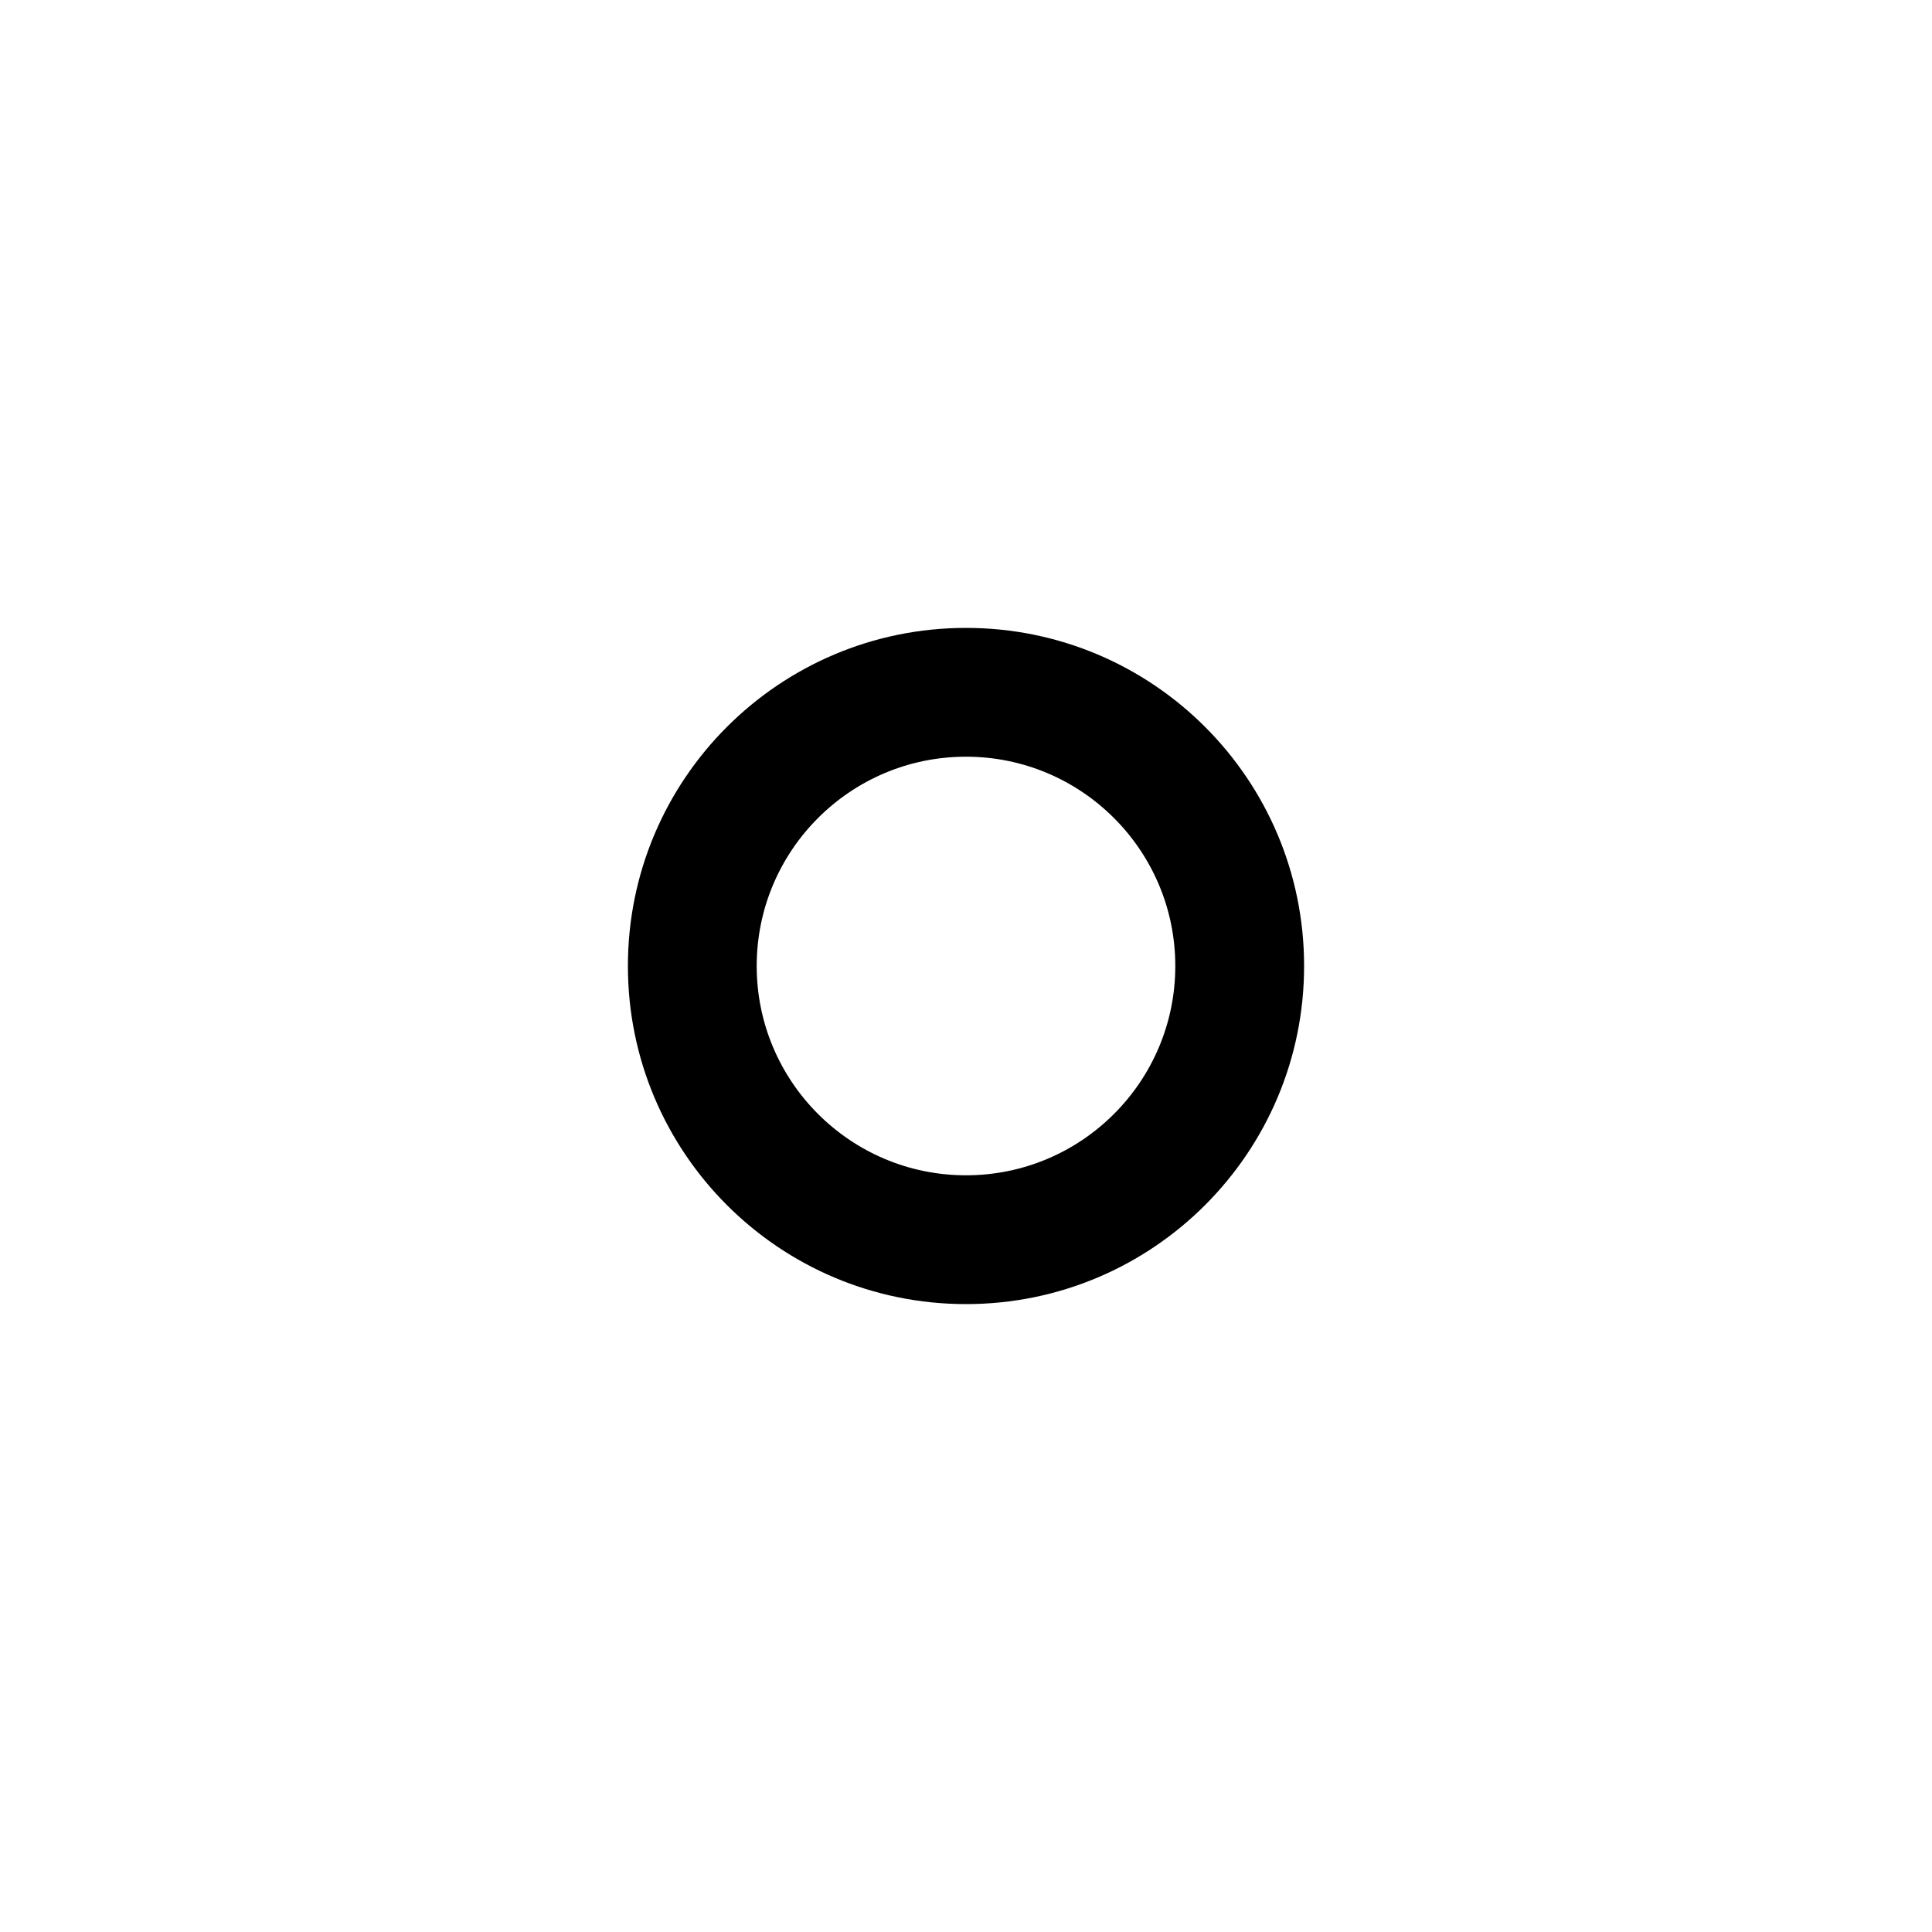
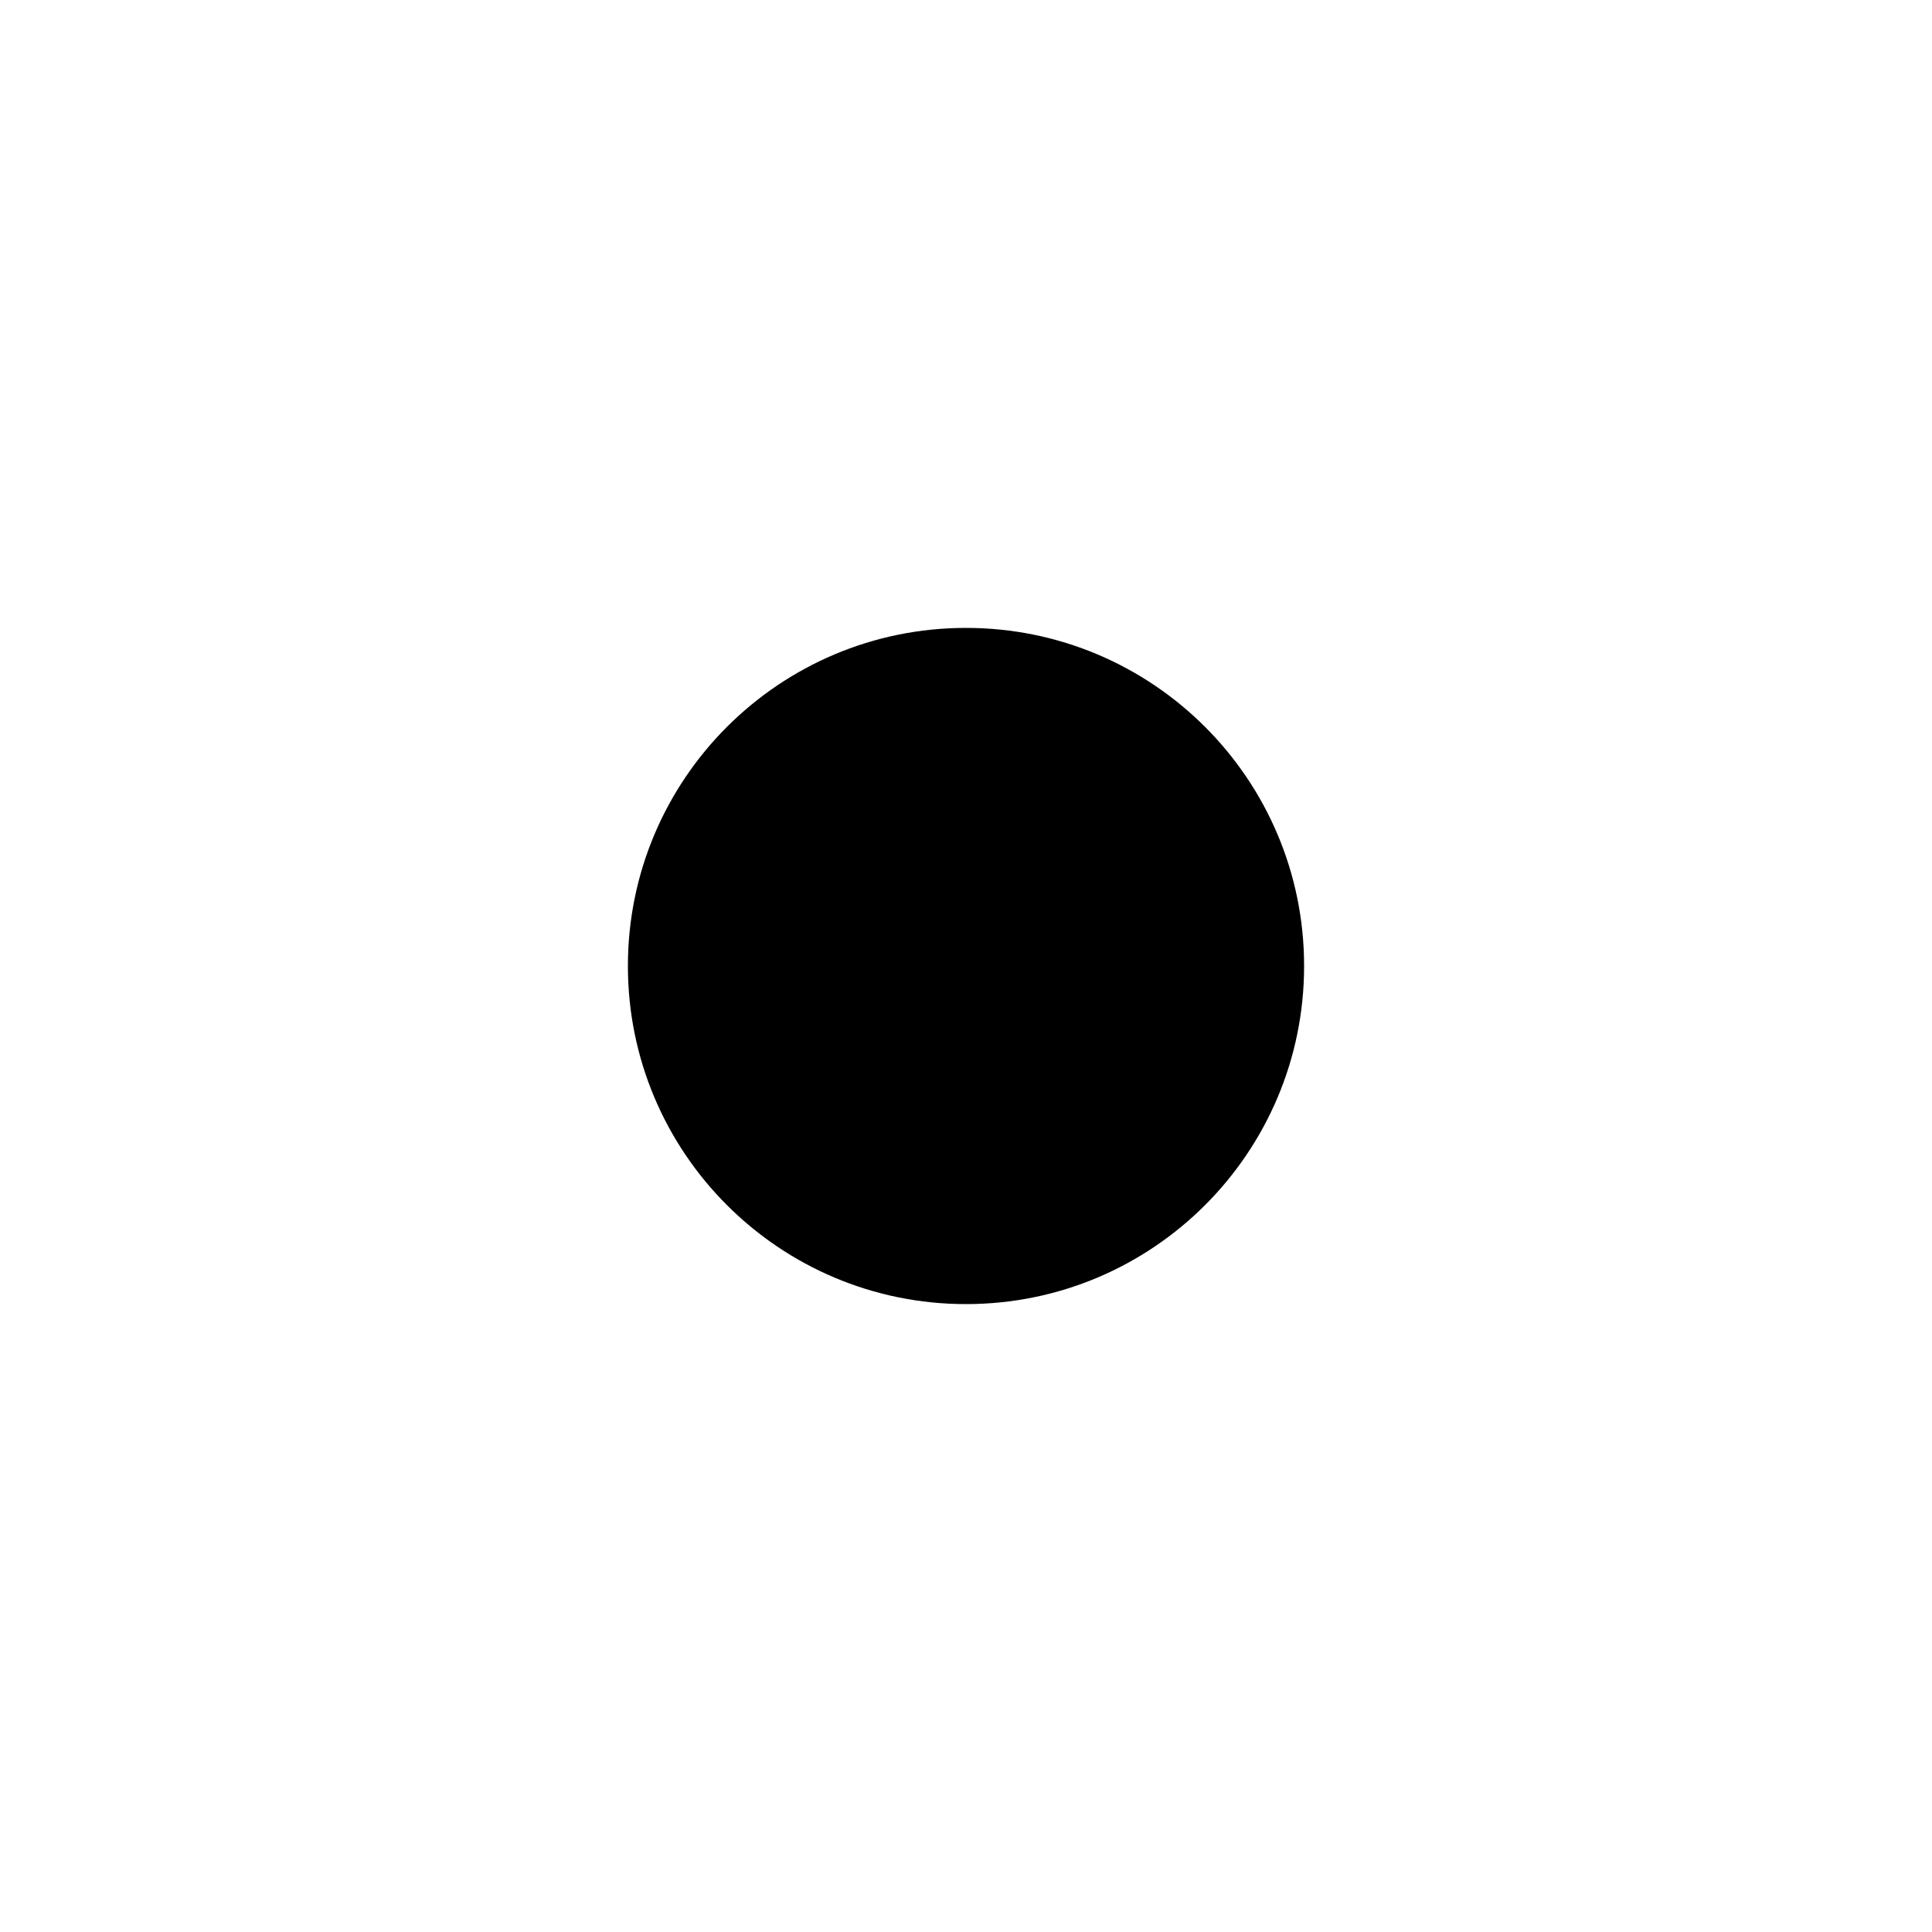
- <svg xmlns="http://www.w3.org/2000/svg" width="15" height="15" viewBox="0 0 15 15" fill="none">
-   <path fill-rule="evenodd" clip-rule="evenodd" d="M7.5 9.125C8.397 9.125 9.125 8.397 9.125 7.5C9.125 6.603 8.397 5.875 7.5 5.875C6.603 5.875 5.875 6.603 5.875 7.5C5.875 8.397 6.603 9.125 7.5 9.125ZM7.5 10.125C8.95 10.125 10.125 8.95 10.125 7.5C10.125 6.05 8.95 4.875 7.5 4.875C6.05 4.875 4.875 6.05 4.875 7.5C4.875 8.95 6.05 10.125 7.5 10.125Z" fill="currentColor" />
+ <svg xmlns="http://www.w3.org/2000/svg" width="15" height="15" viewBox="0 0 15 15">
+   <path d="M7.5 9.125C8.397 9.125 9.125 8.397 9.125 7.5C9.125 6.603 8.397 5.875 7.5 5.875C6.603 5.875 5.875 6.603 5.875 7.5C5.875 8.397 6.603 9.125 7.5 9.125ZM7.5 10.125C8.95 10.125 10.125 8.95 10.125 7.5C10.125 6.05 8.95 4.875 7.5 4.875C6.05 4.875 4.875 6.05 4.875 7.5C4.875 8.95 6.05 10.125 7.5 10.125Z" />
</svg>
